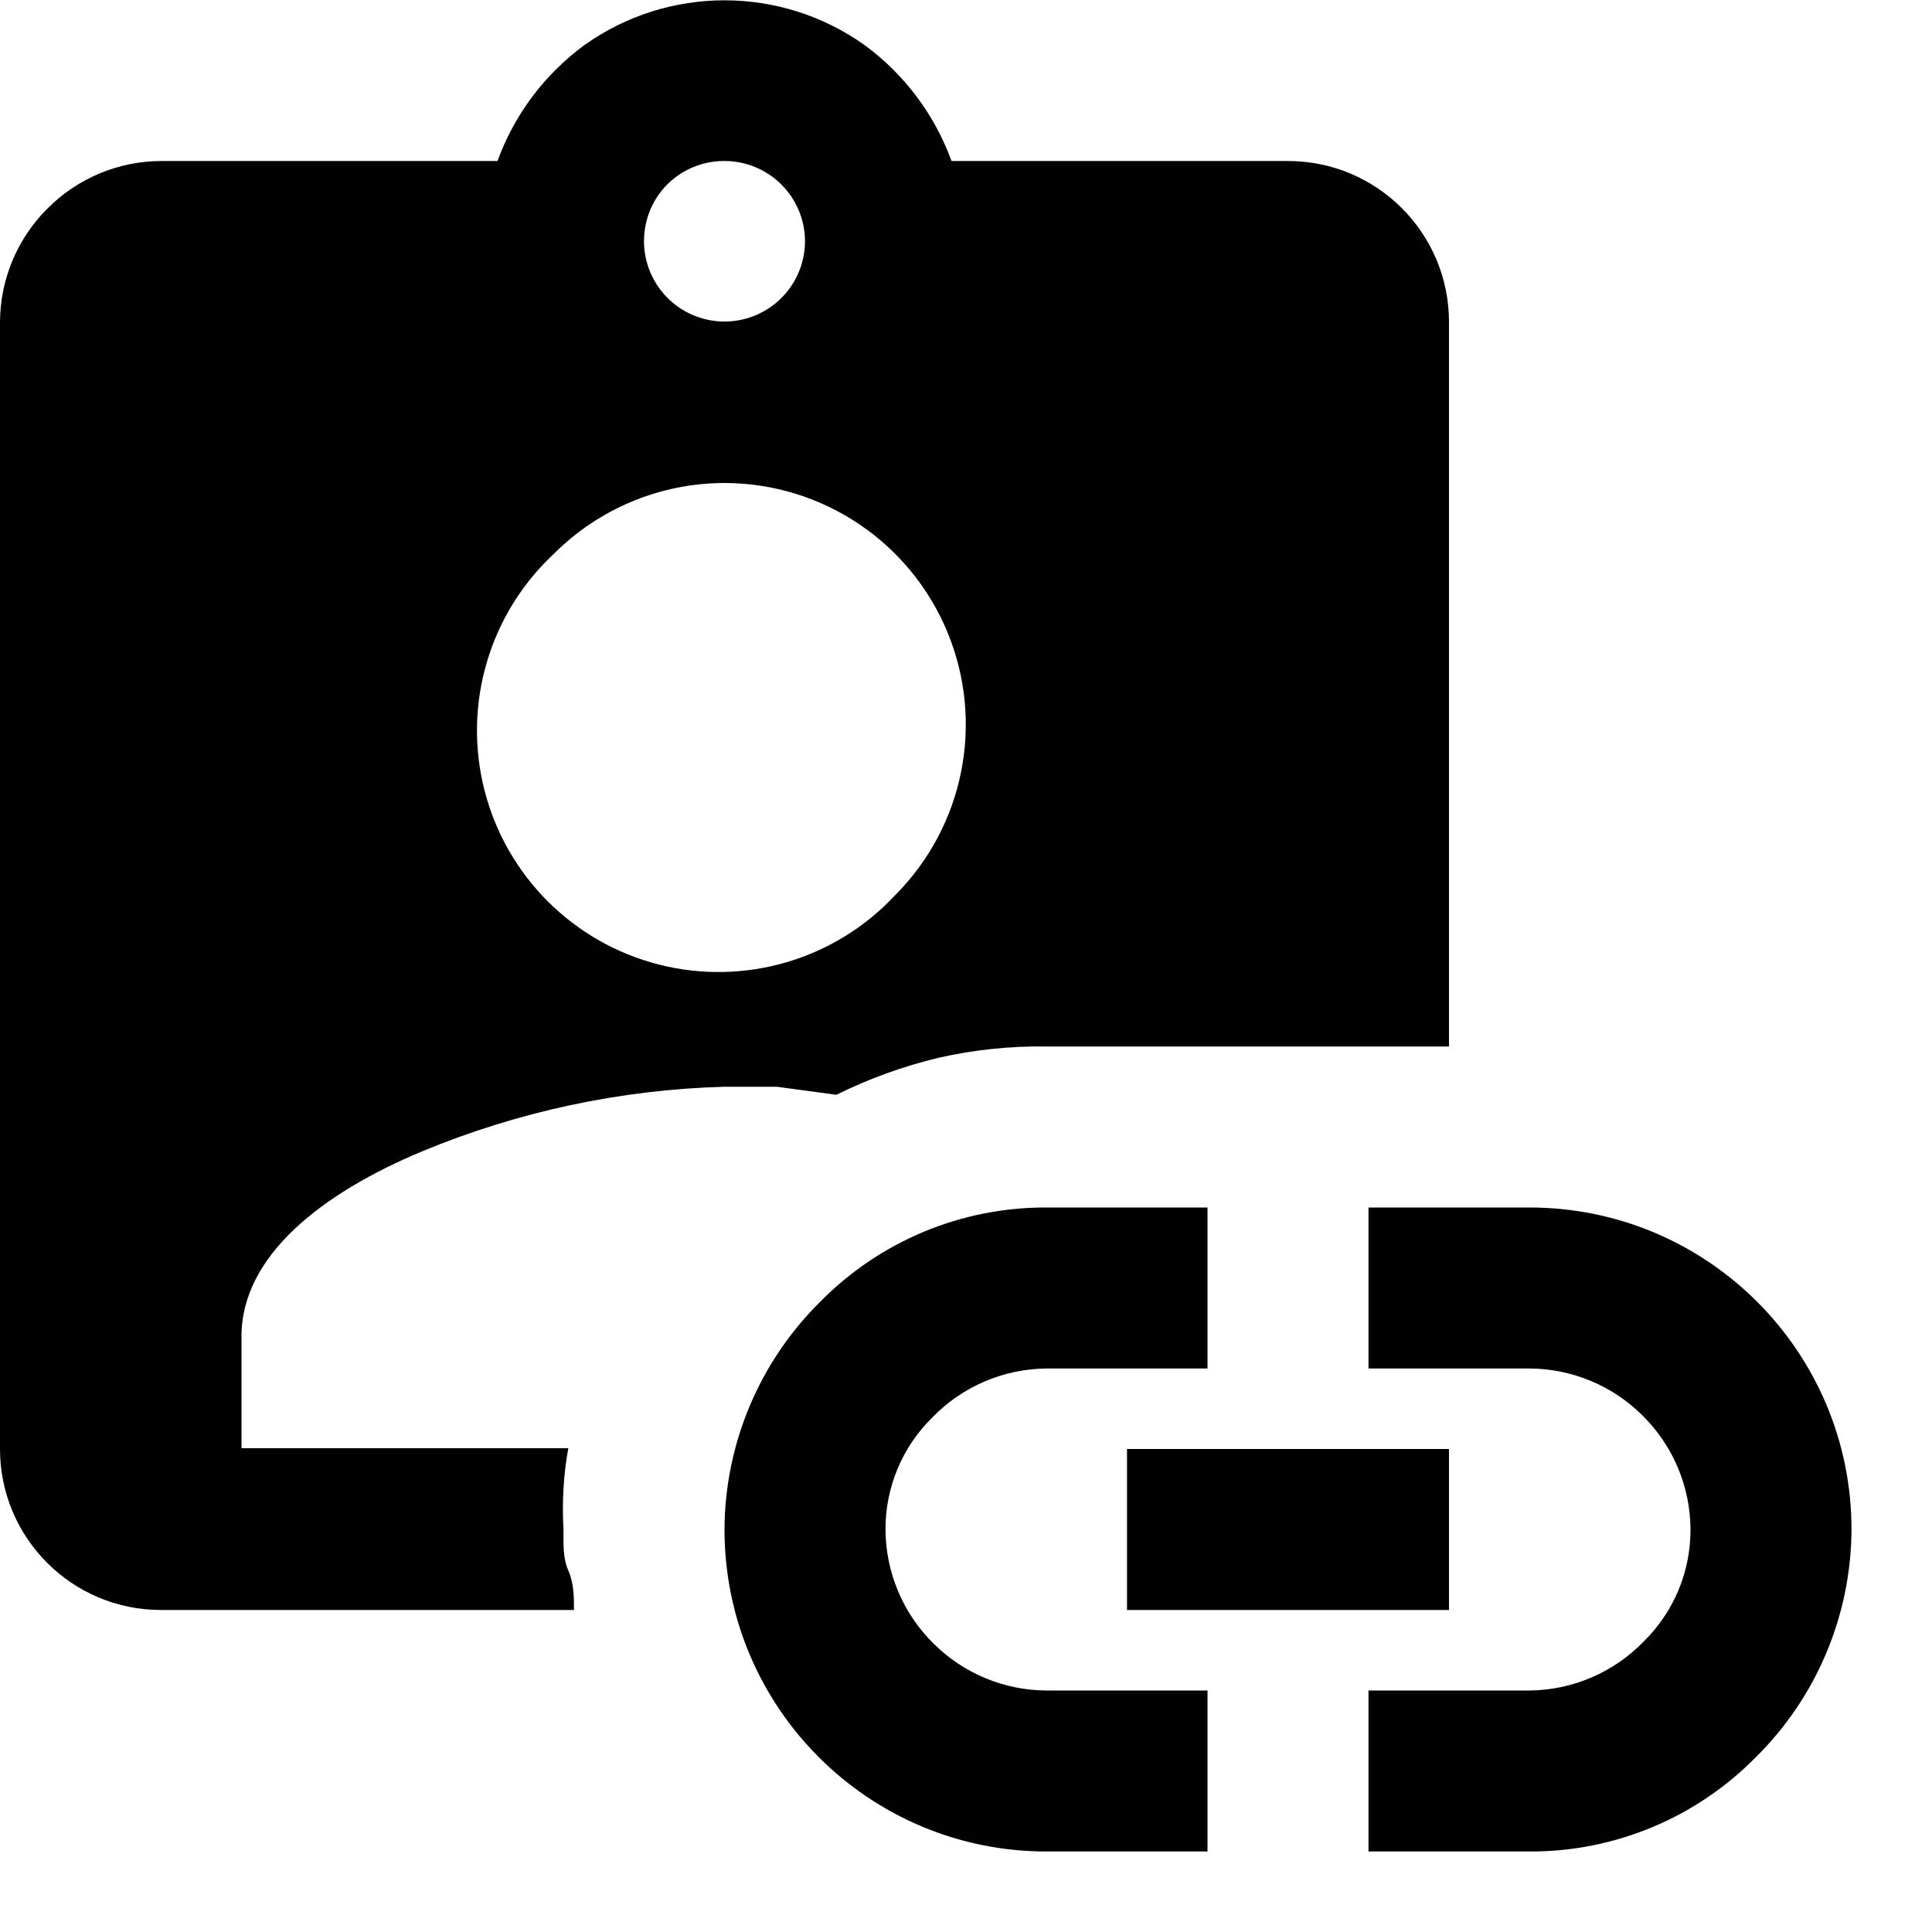
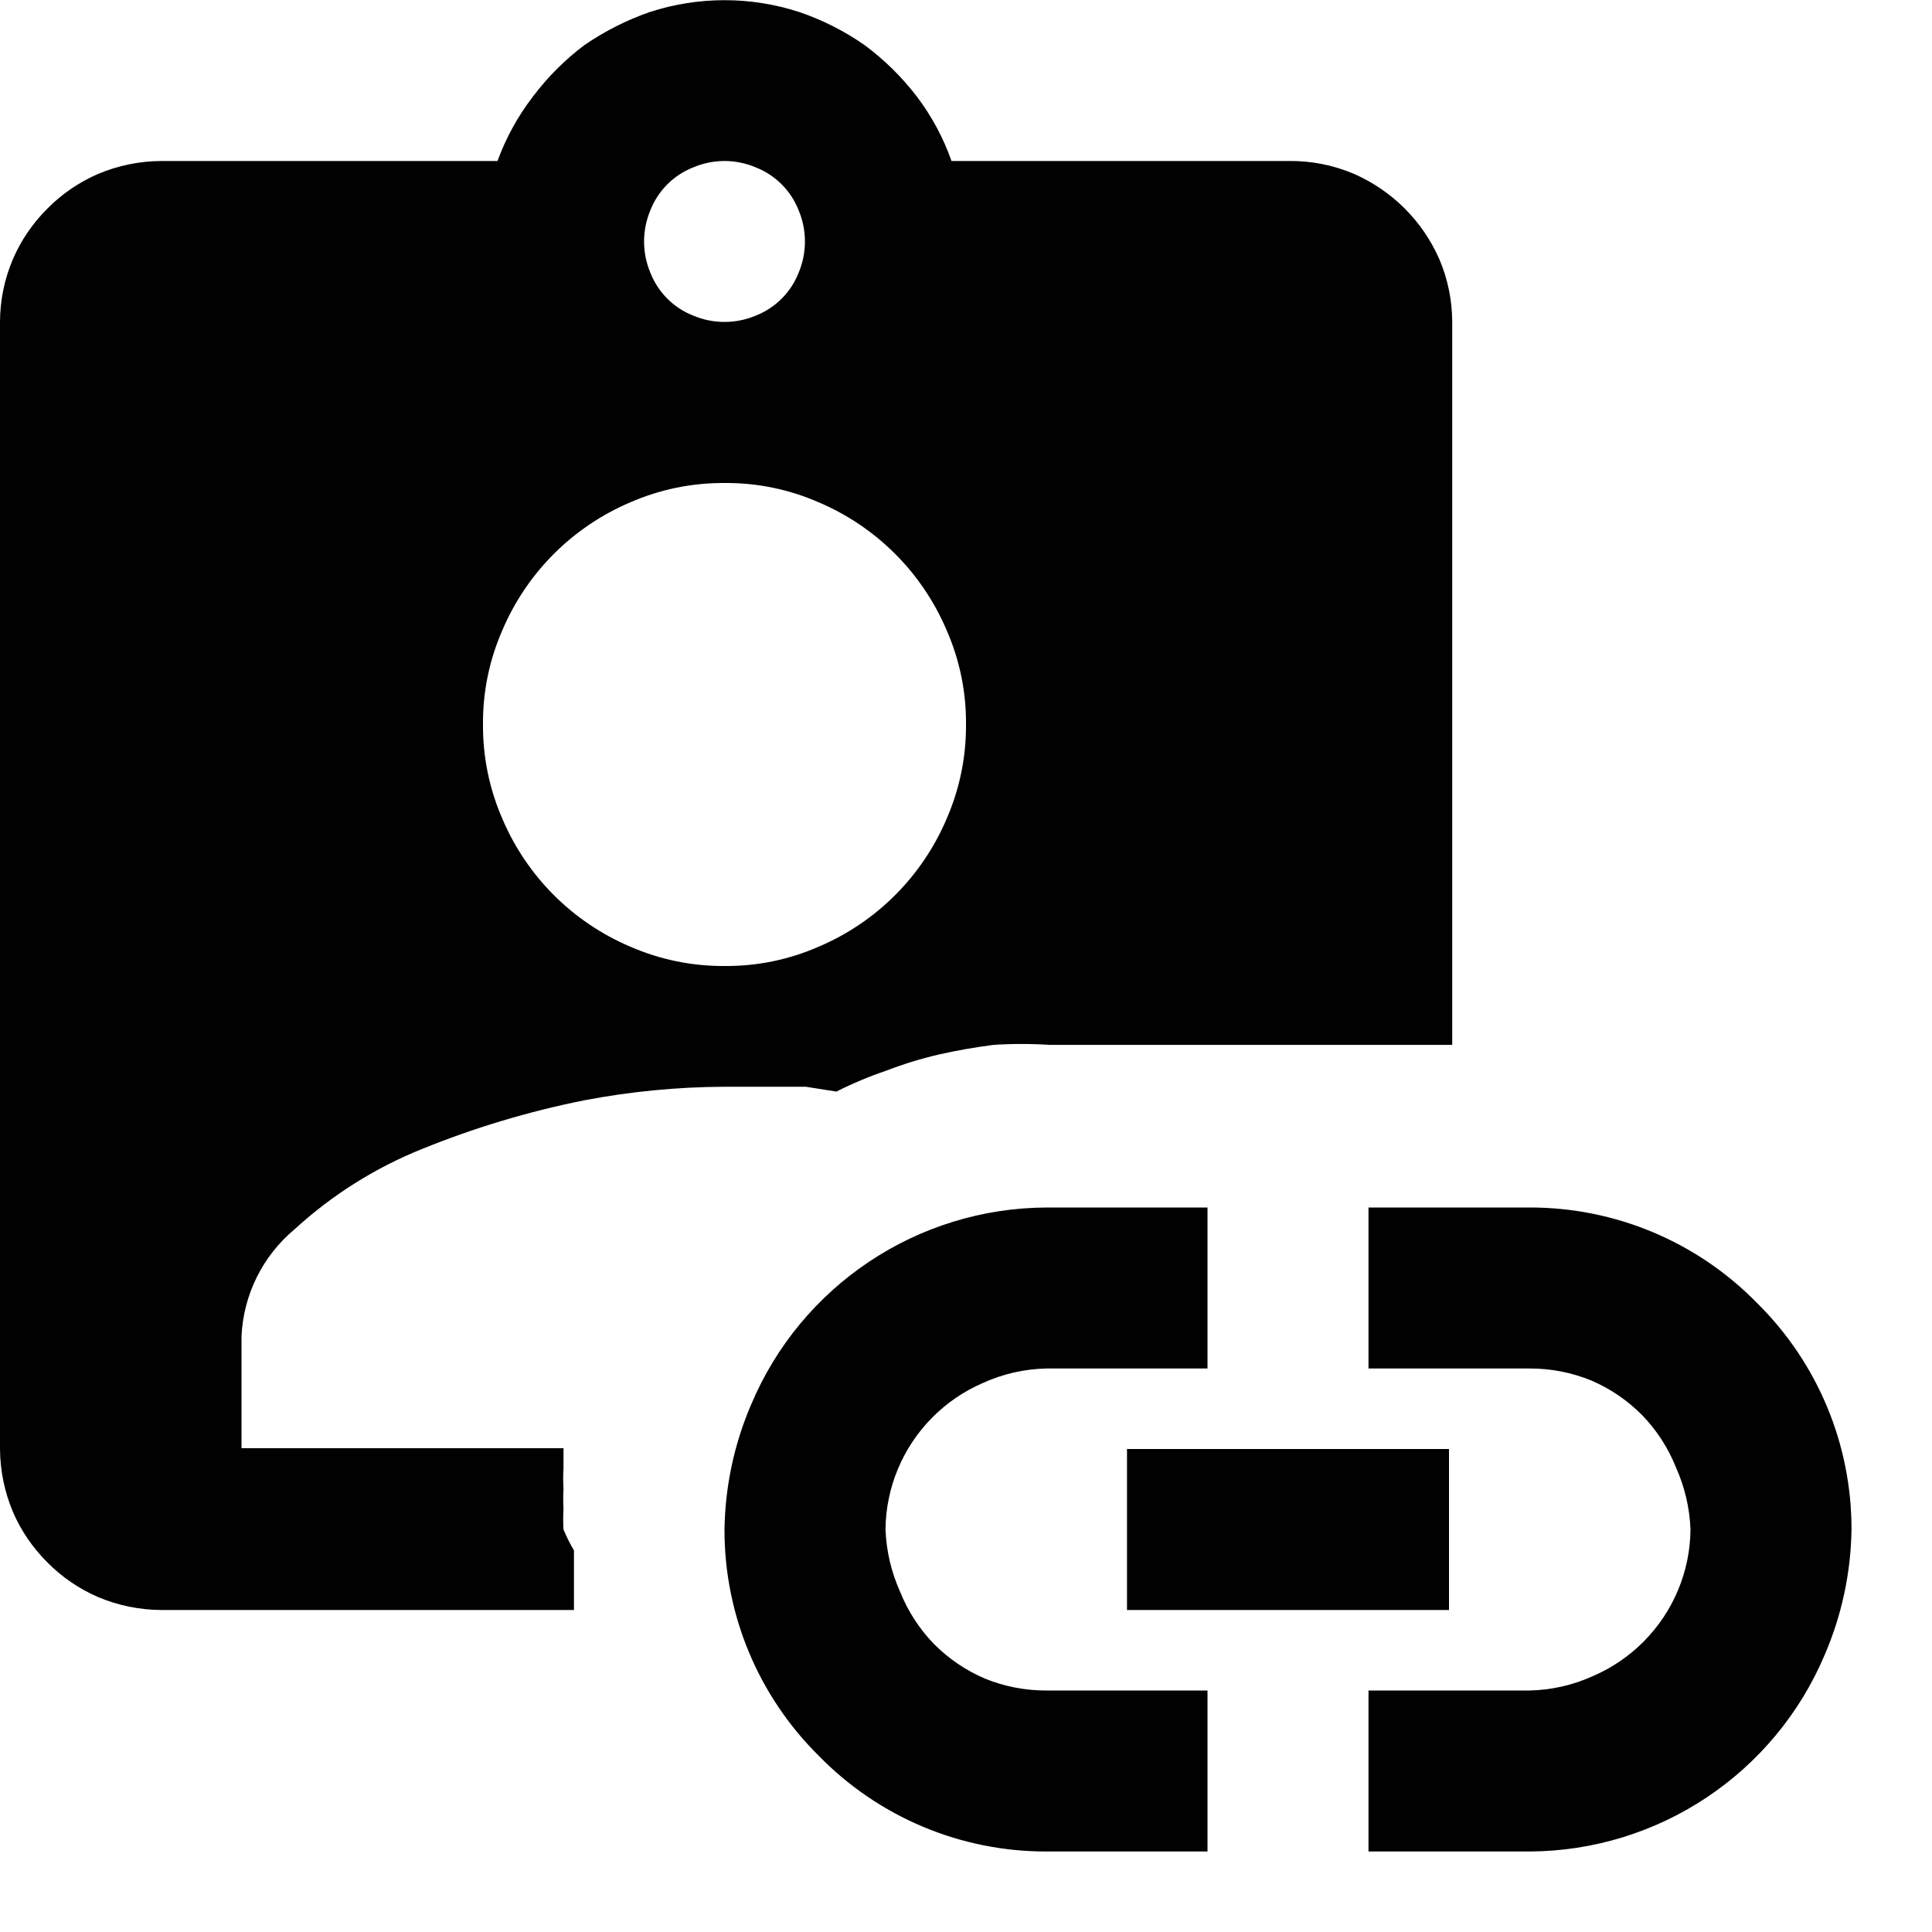
- <svg xmlns="http://www.w3.org/2000/svg" viewBox="0 0 24 24">
+ <svg xmlns="http://www.w3.org/2000/svg" id="Layer_2" data-name="Layer 2" viewBox="0 0 24 24">
  <defs>
    <style>.cls-1{fill:#010101;}</style>
  </defs>
-   <g id="Layer_2" data-name="Layer 2">
-     <path class="cls-1" d="M14,18h4v2H14V18Zm5-3H17v2h2a2,2,0,0,1,1.4.58A2,2,0,0,1,21,19a1.94,1.94,0,0,1-.58,1.39A2,2,0,0,1,19,21H17v2h2a3.92,3.92,0,0,0,2.81-1.17A4,4,0,0,0,23,19a4,4,0,0,0-4-4Zm-8,4a1.94,1.94,0,0,1,.58-1.39A2,2,0,0,1,13,17h2V15H13a3.92,3.92,0,0,0-2.81,1.17A4,4,0,0,0,9,19a4,4,0,0,0,4,4h2V21H13a2,2,0,0,1-1.4-.58A2,2,0,0,1,11,19Z" />
-     <path class="cls-1" d="M7,19a4.36,4.36,0,0,1,0-.51,4,4,0,0,1,.06-.5H3V16.6c0-1,1-1.78,2.25-2.3A10.55,10.55,0,0,1,9,13.5l.65,0,.74.1a6,6,0,0,1,1.27-.46A5.67,5.67,0,0,1,13,13h5V4a2,2,0,0,0-2-2H11.82A3.1,3.1,0,0,0,10.74.56a3,3,0,0,0-3.48,0A3.1,3.1,0,0,0,6.18,2H2a2,2,0,0,0-1.41.59A2,2,0,0,0,0,4V18a2,2,0,0,0,2,2H7.13c0-.16,0-.33-.07-.49S7,19.18,7,19ZM9,2a1,1,0,0,1,1,1,1,1,0,1,1-1.71-.71A1,1,0,0,1,9,2ZM9,6a3,3,0,0,1,2.12,5.12A3,3,0,1,1,6.88,6.88,3,3,0,0,1,9,6Z" />
-   </g>
+   <path class="cls-1" d="M14,18h4v2H14V18Zm5-3H17v2h2a2,2,0,0,1,.77.15,2,2,0,0,1,.63.43,2,2,0,0,1,.42.65A2.08,2.08,0,0,1,21,19a2,2,0,0,1-.58,1.39,2,2,0,0,1-.63.43A2,2,0,0,1,19,21H17v2h2a4,4,0,0,0,3.67-2.45A4.08,4.08,0,0,0,23,19a3.94,3.94,0,0,0-1.17-2.81A3.94,3.94,0,0,0,19,15Zm-8,4a2,2,0,0,1,.58-1.39,2,2,0,0,1,.63-.43A2,2,0,0,1,13,17h2V15H13a4,4,0,0,0-3.67,2.45A4.08,4.08,0,0,0,9,19a3.94,3.94,0,0,0,1.17,2.81A3.94,3.94,0,0,0,13,23h2V21H13a2,2,0,0,1-.77-.15,2,2,0,0,1-.63-.43,2,2,0,0,1-.42-.65A2.08,2.08,0,0,1,11,19Z" />
+   <path class="cls-1" d="M7,19a2.26,2.26,0,0,1,0-.26,2.11,2.11,0,0,1,0-.25,2,2,0,0,1,0-.25c0-.09,0-.17,0-.25H3V16.6a1.84,1.84,0,0,1,.66-1.33,5.23,5.23,0,0,1,1.59-1,11.2,11.2,0,0,1,2-.6A9.49,9.49,0,0,1,9,13.5h.31l.34,0,.36,0,.38.06a4.78,4.78,0,0,1,.62-.26,4.88,4.88,0,0,1,.65-.2c.22-.05.45-.09.68-.12a5.37,5.37,0,0,1,.7,0h5V4a2,2,0,0,0-.16-.78,2.06,2.06,0,0,0-1.06-1.06A2,2,0,0,0,16,2H11.82a2.94,2.94,0,0,0-.43-.8,3.28,3.28,0,0,0-.65-.64A3.25,3.25,0,0,0,9.93.15a3,3,0,0,0-1.86,0,3.43,3.43,0,0,0-.81.41,3.23,3.23,0,0,0-.64.64,3,3,0,0,0-.44.8H2a2.05,2.05,0,0,0-.78.16,2,2,0,0,0-.63.43,2,2,0,0,0-.43.63A2,2,0,0,0,0,4V18a2.05,2.05,0,0,0,.16.78,2,2,0,0,0,.43.63,2,2,0,0,0,.63.43A2.05,2.05,0,0,0,2,20H7.13c0-.08,0-.16,0-.24l0-.25c0-.08,0-.17,0-.25A2.09,2.09,0,0,1,7,19ZM9,2a1,1,0,0,1,.39.08.94.94,0,0,1,.53.53,1,1,0,0,1,0,.78.94.94,0,0,1-.53.53,1,1,0,0,1-.78,0,.94.94,0,0,1-.53-.53,1,1,0,0,1,0-.78.94.94,0,0,1,.53-.53A1,1,0,0,1,9,2ZM9,6a2.85,2.85,0,0,1,1.17.24,3,3,0,0,1,1.59,1.59A2.85,2.85,0,0,1,12,9a2.88,2.88,0,0,1-.24,1.17,3,3,0,0,1-1.59,1.59A2.85,2.85,0,0,1,9,12a2.88,2.88,0,0,1-1.17-.24,3,3,0,0,1-1.59-1.59A2.88,2.88,0,0,1,6,9a2.85,2.85,0,0,1,.24-1.17A3,3,0,0,1,7.83,6.24,2.88,2.88,0,0,1,9,6Z" />
</svg>
